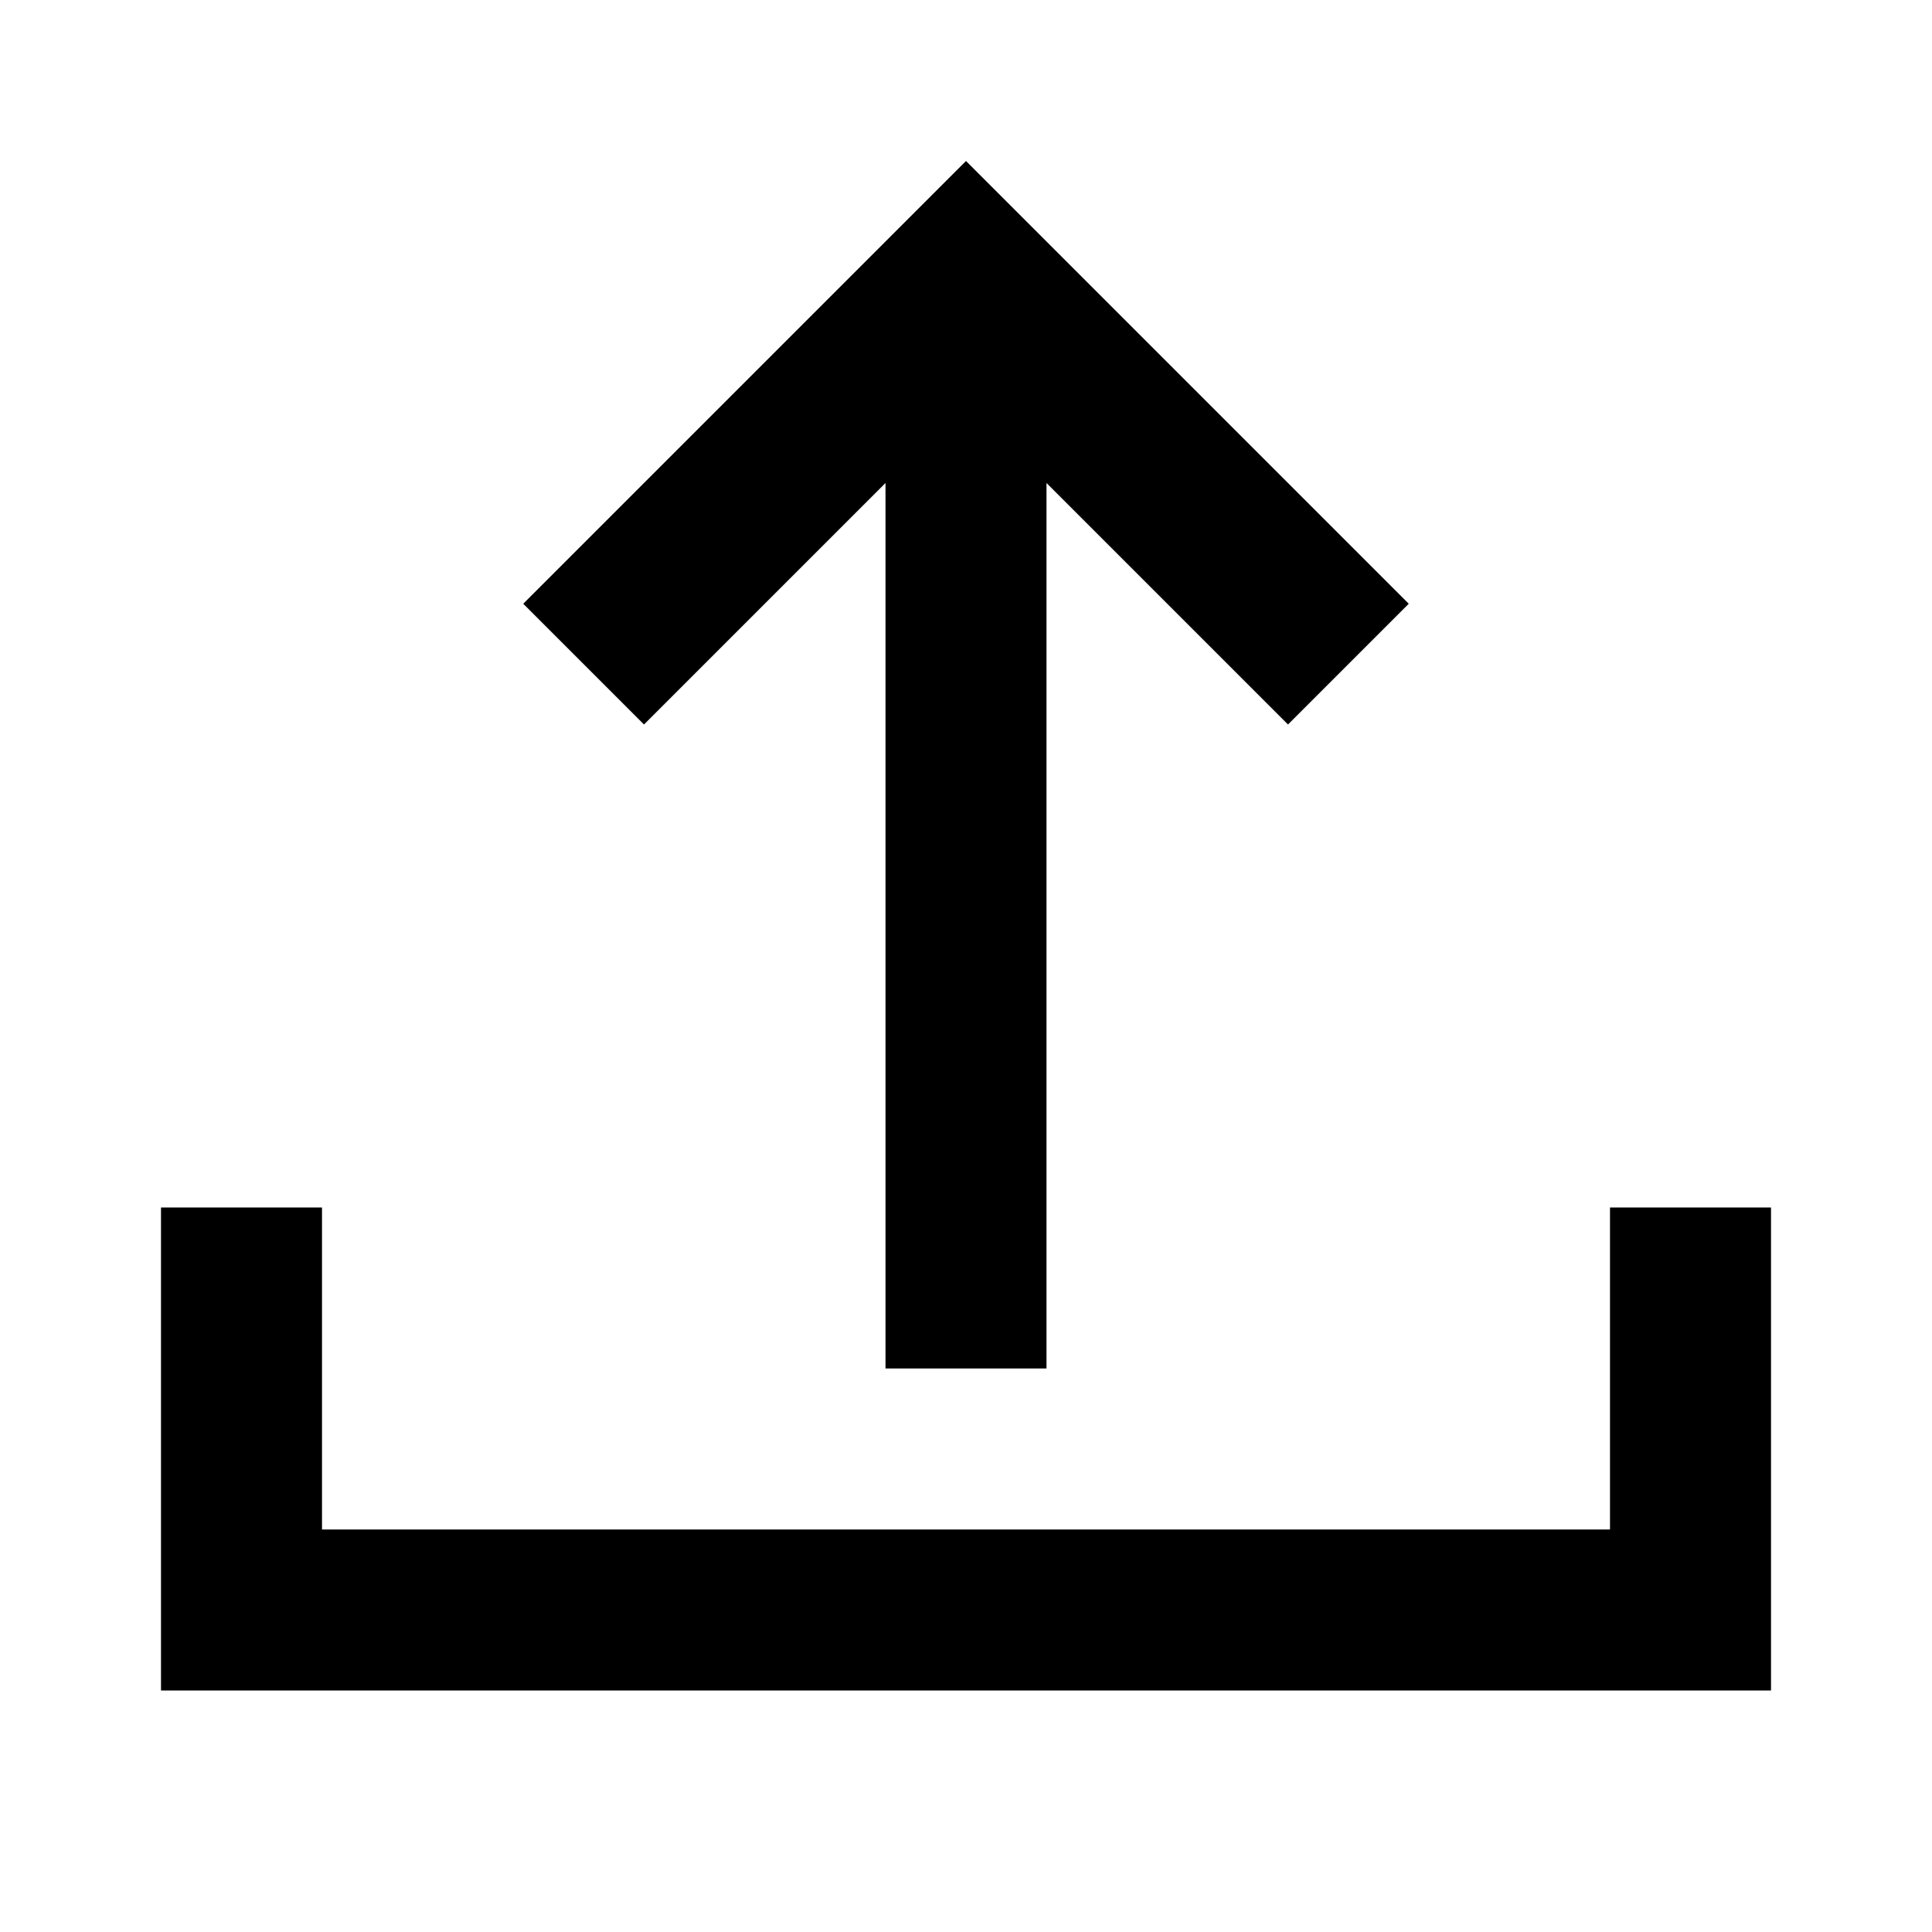
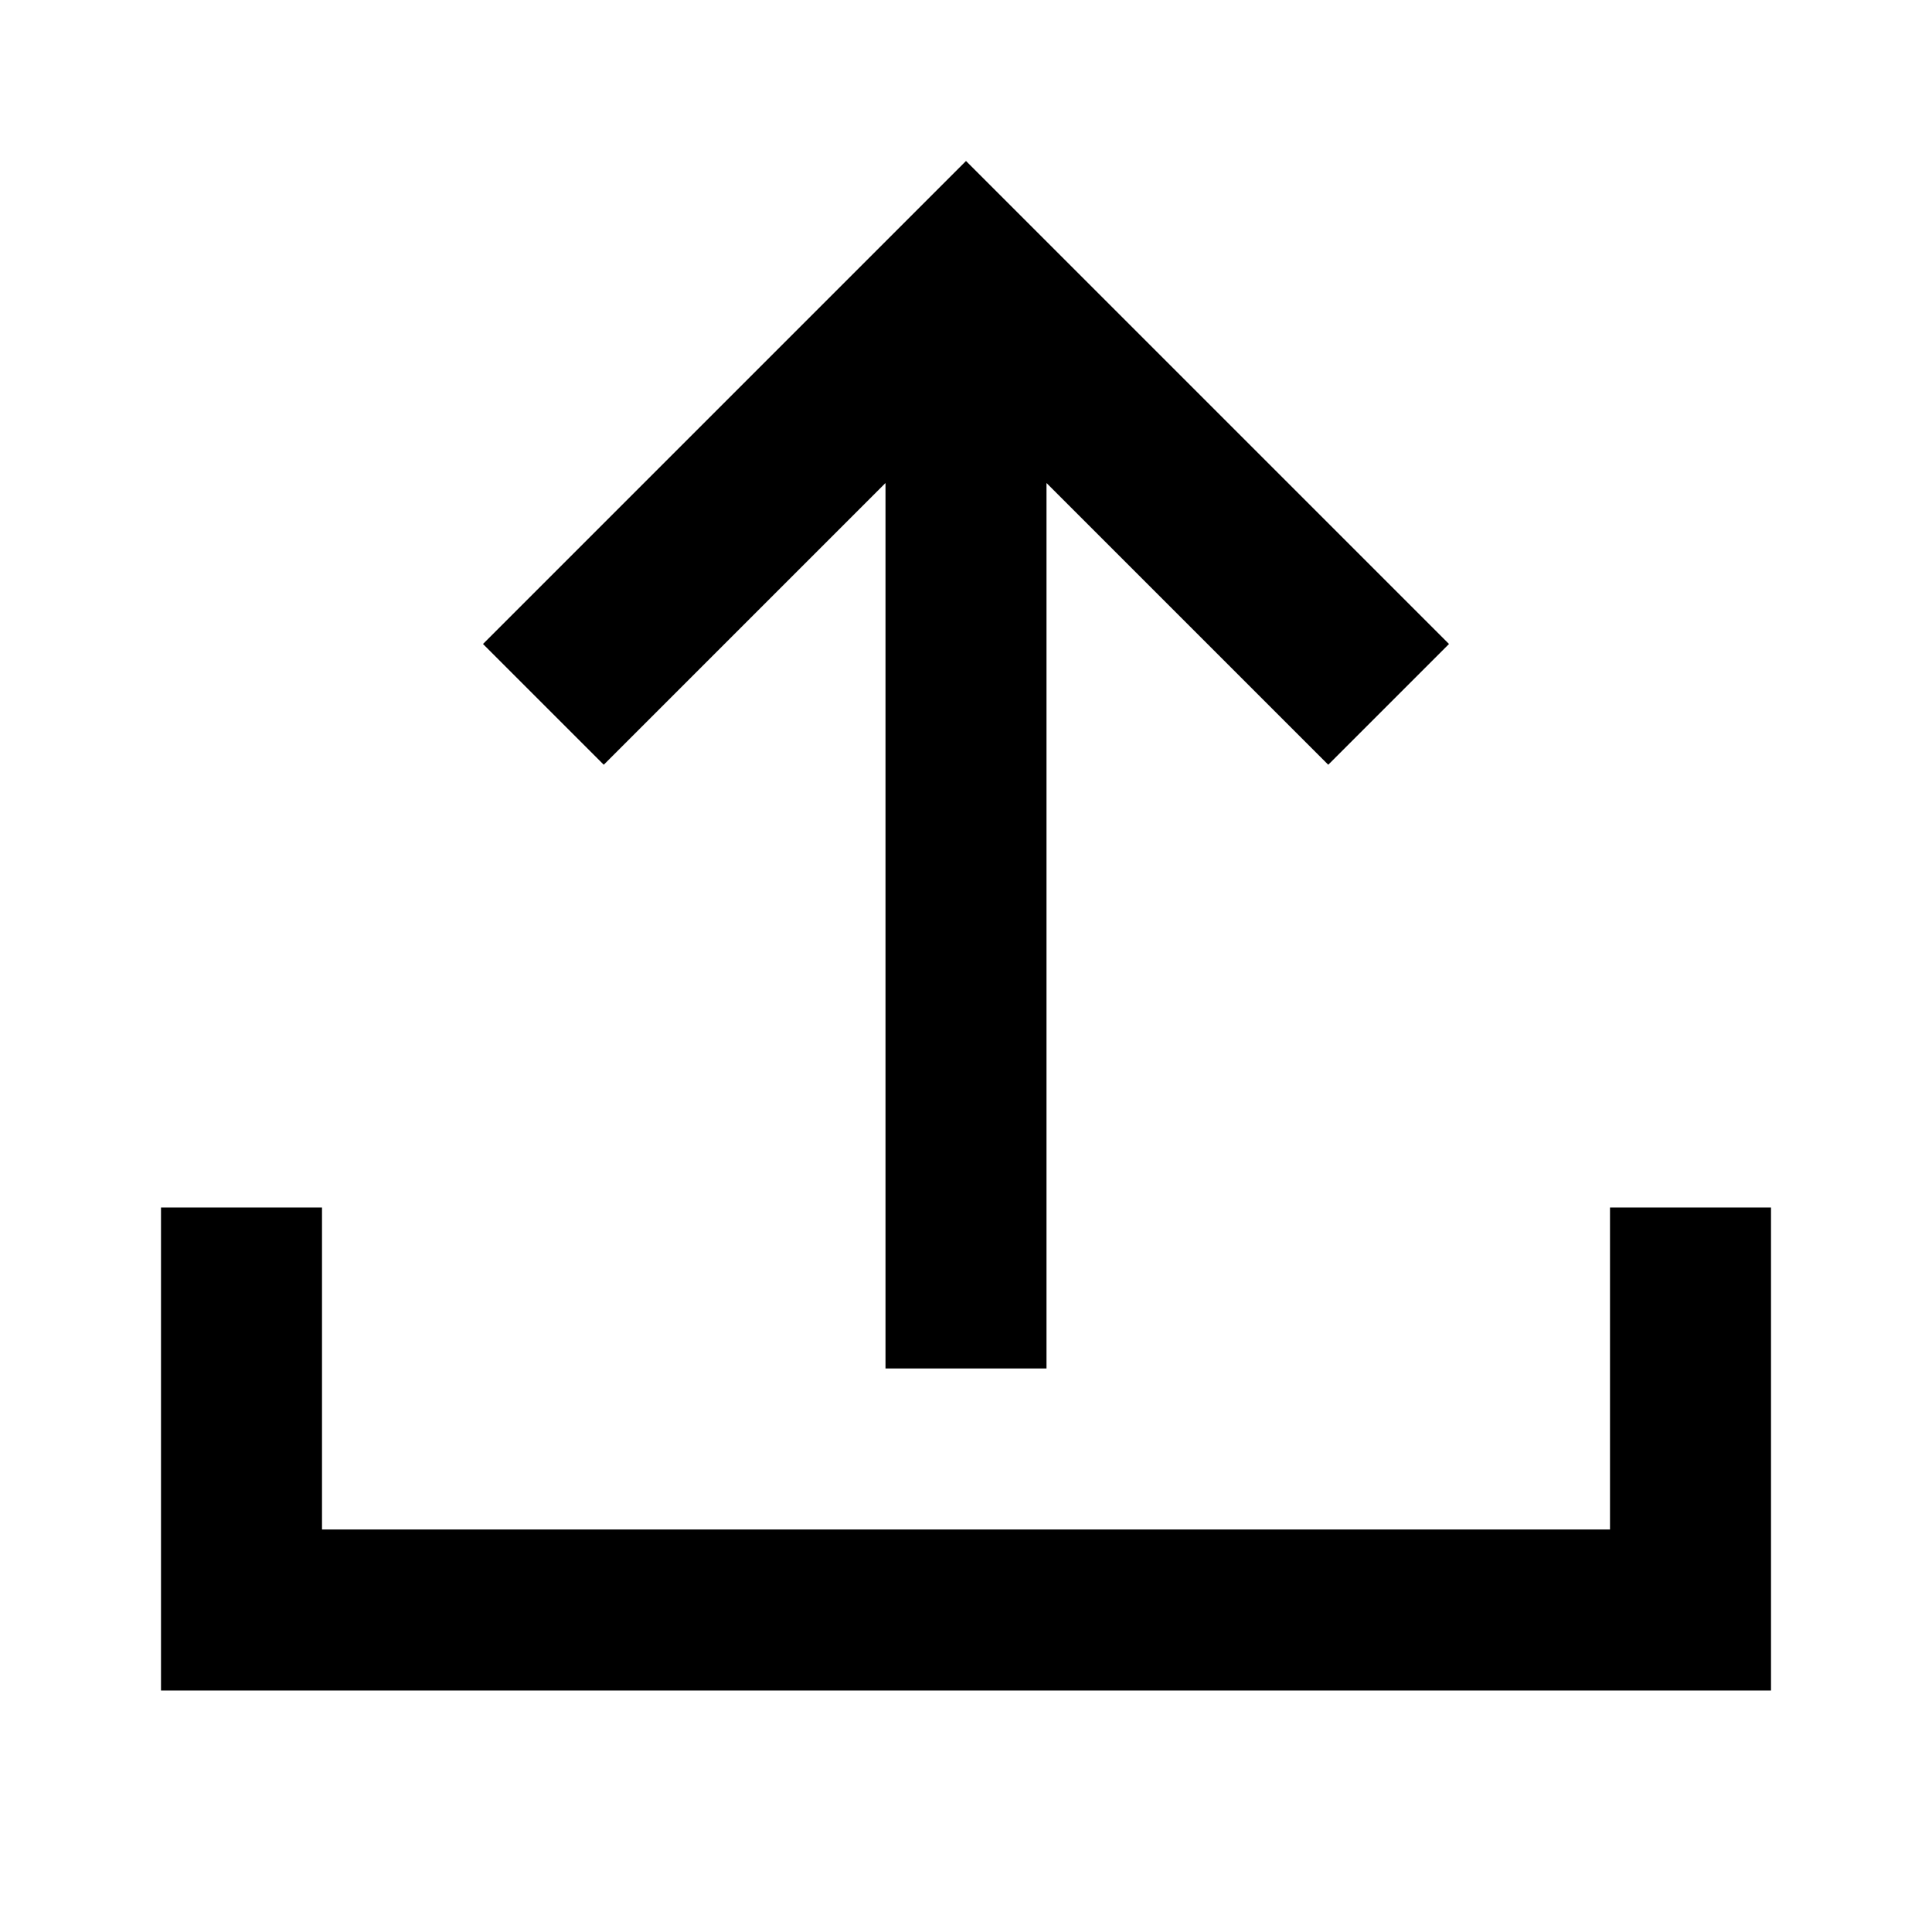
<svg xmlns="http://www.w3.org/2000/svg" width="24" height="24" viewBox="0 0 24 24" fill="none">
  <path d="M22 21V15H20V19H4L4 15H2L2 21H22Z" fill="black" />
-   <path d="M13 17H11L11 6L8 9L6.5 7.5L12 2L17.5 7.5L16 9L13 6L13 17Z" fill="black" />
+   <path d="M13 17H11L11 6L7.5 9.5L6 8L12 2L18 8L16.5 9.5L13 6L13 17Z" fill="black" />
</svg>
